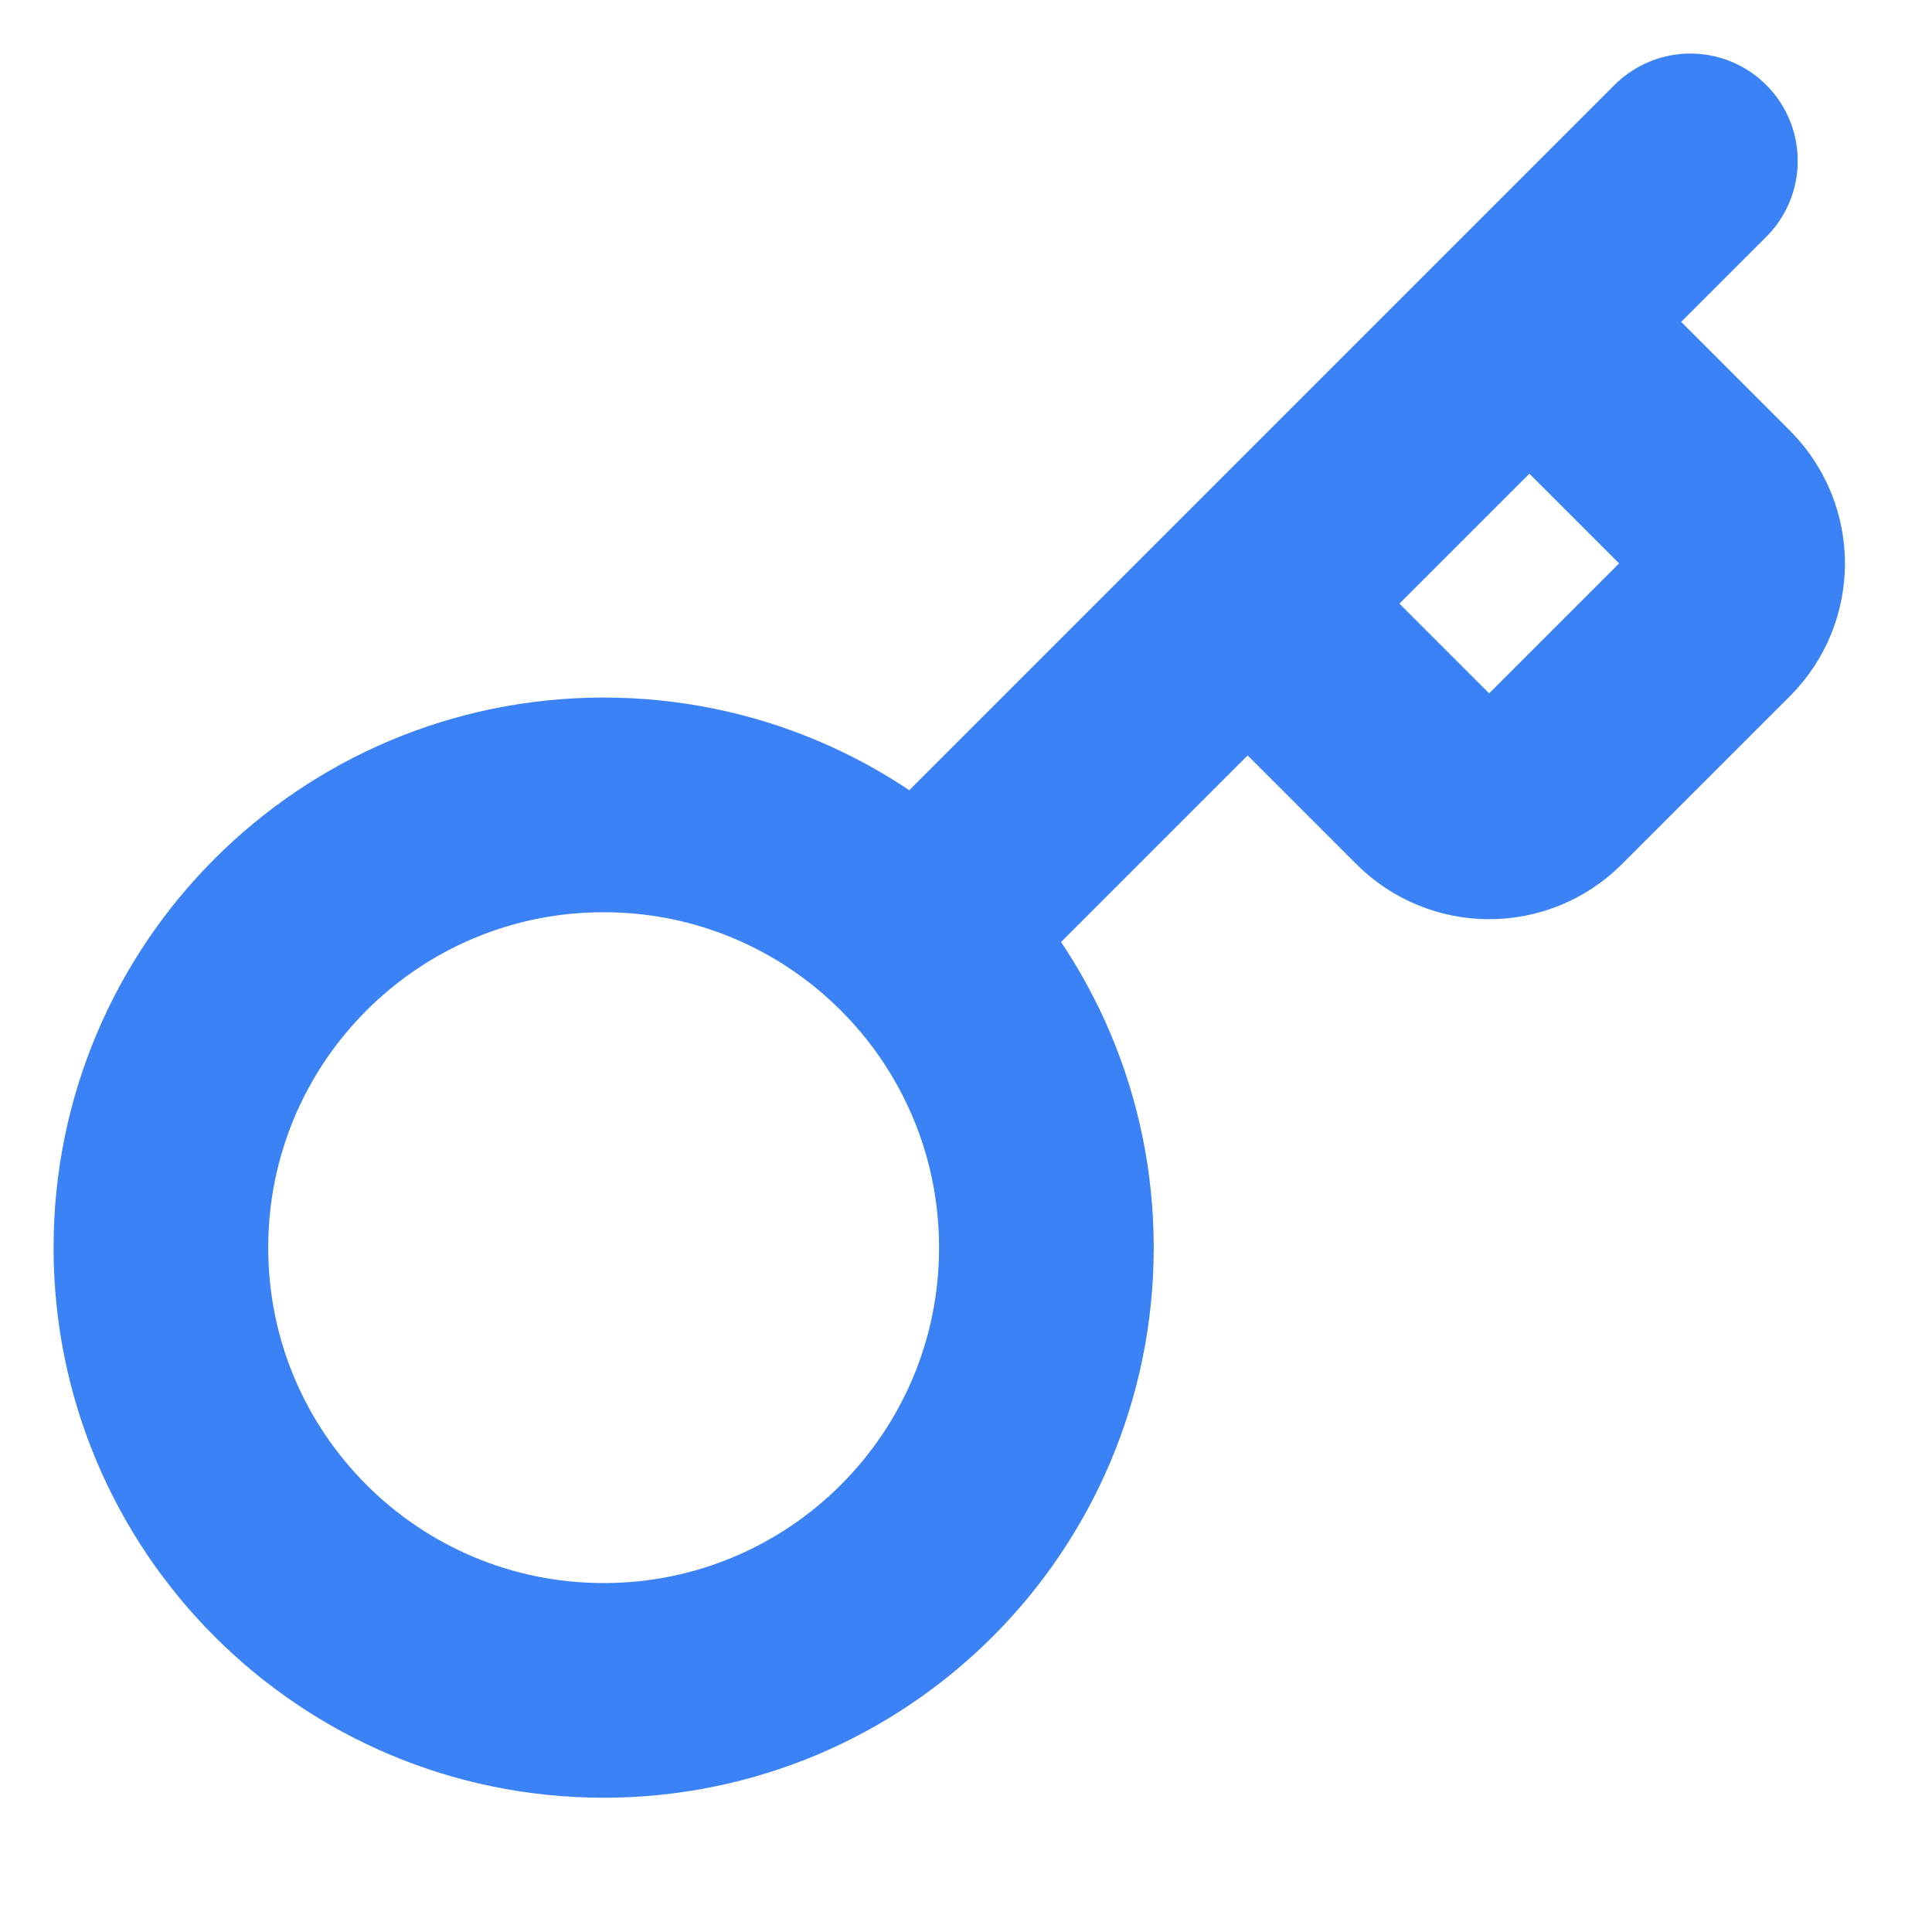
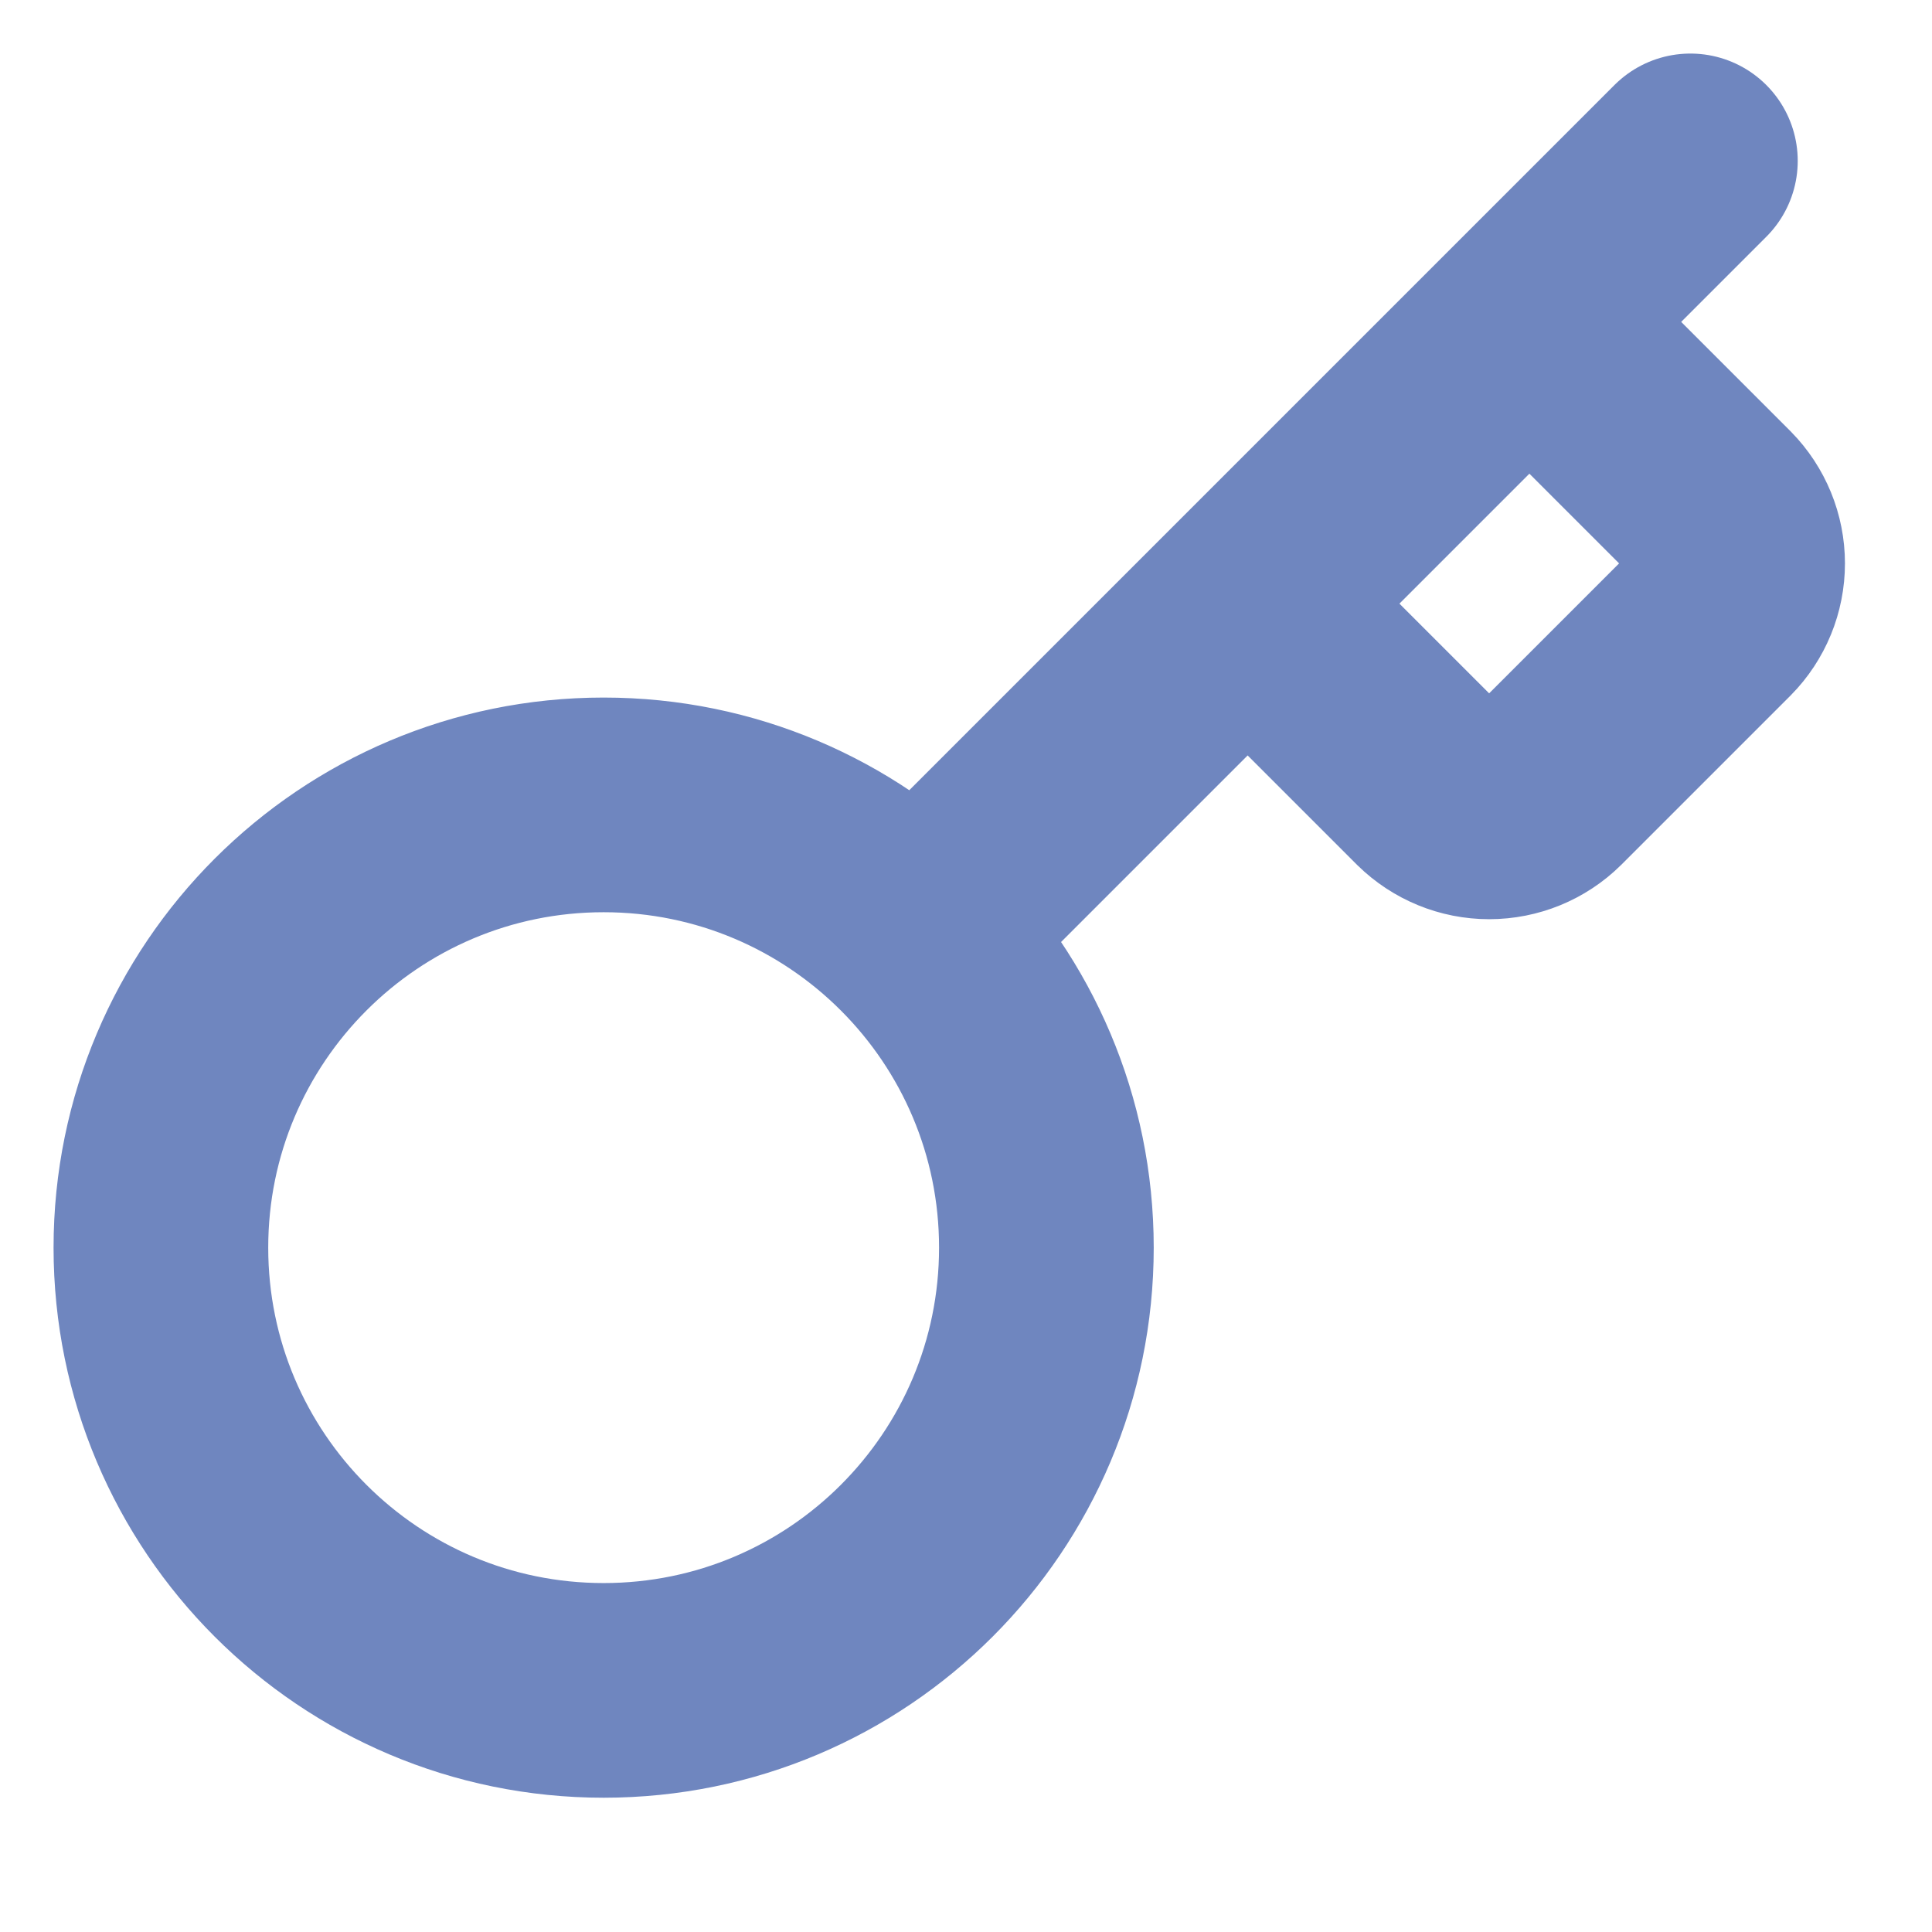
<svg xmlns="http://www.w3.org/2000/svg" preserveAspectRatio="none" overflow="visible" style="display: block;" width="18" height="18" viewBox="0 0 18 18" fill="none">
  <g id="key">
-     <path id="Vector" d="M11.624 5.624L13.349 7.349C13.49 7.487 13.678 7.564 13.874 7.564C14.071 7.564 14.259 7.487 14.399 7.349L15.974 5.774C16.112 5.634 16.189 5.446 16.189 5.249C16.189 5.053 16.112 4.865 15.974 4.724L14.249 2.999M15.749 1.499L8.549 8.699M9.749 11.624C9.749 13.903 7.903 15.749 5.624 15.749C3.346 15.749 1.499 13.903 1.499 11.624C1.499 9.346 3.346 7.499 5.624 7.499C7.903 7.499 9.749 9.346 9.749 11.624Z" stroke="#3B82F6" stroke-width="2" stroke-linecap="round" />
+     <path id="Vector" d="M11.624 5.624L13.349 7.349C13.49 7.487 13.678 7.564 13.874 7.564C14.071 7.564 14.259 7.487 14.399 7.349L15.974 5.774C16.112 5.634 16.189 5.446 16.189 5.249C16.189 5.053 16.112 4.865 15.974 4.724L14.249 2.999M15.749 1.499L8.549 8.699M9.749 11.624C9.749 13.903 7.903 15.749 5.624 15.749C3.346 15.749 1.499 13.903 1.499 11.624C1.499 9.346 3.346 7.499 5.624 7.499C7.903 7.499 9.749 9.346 9.749 11.624Z" stroke="#6F86BF" stroke-width="2" stroke-linecap="round" />
  </g>
</svg>
